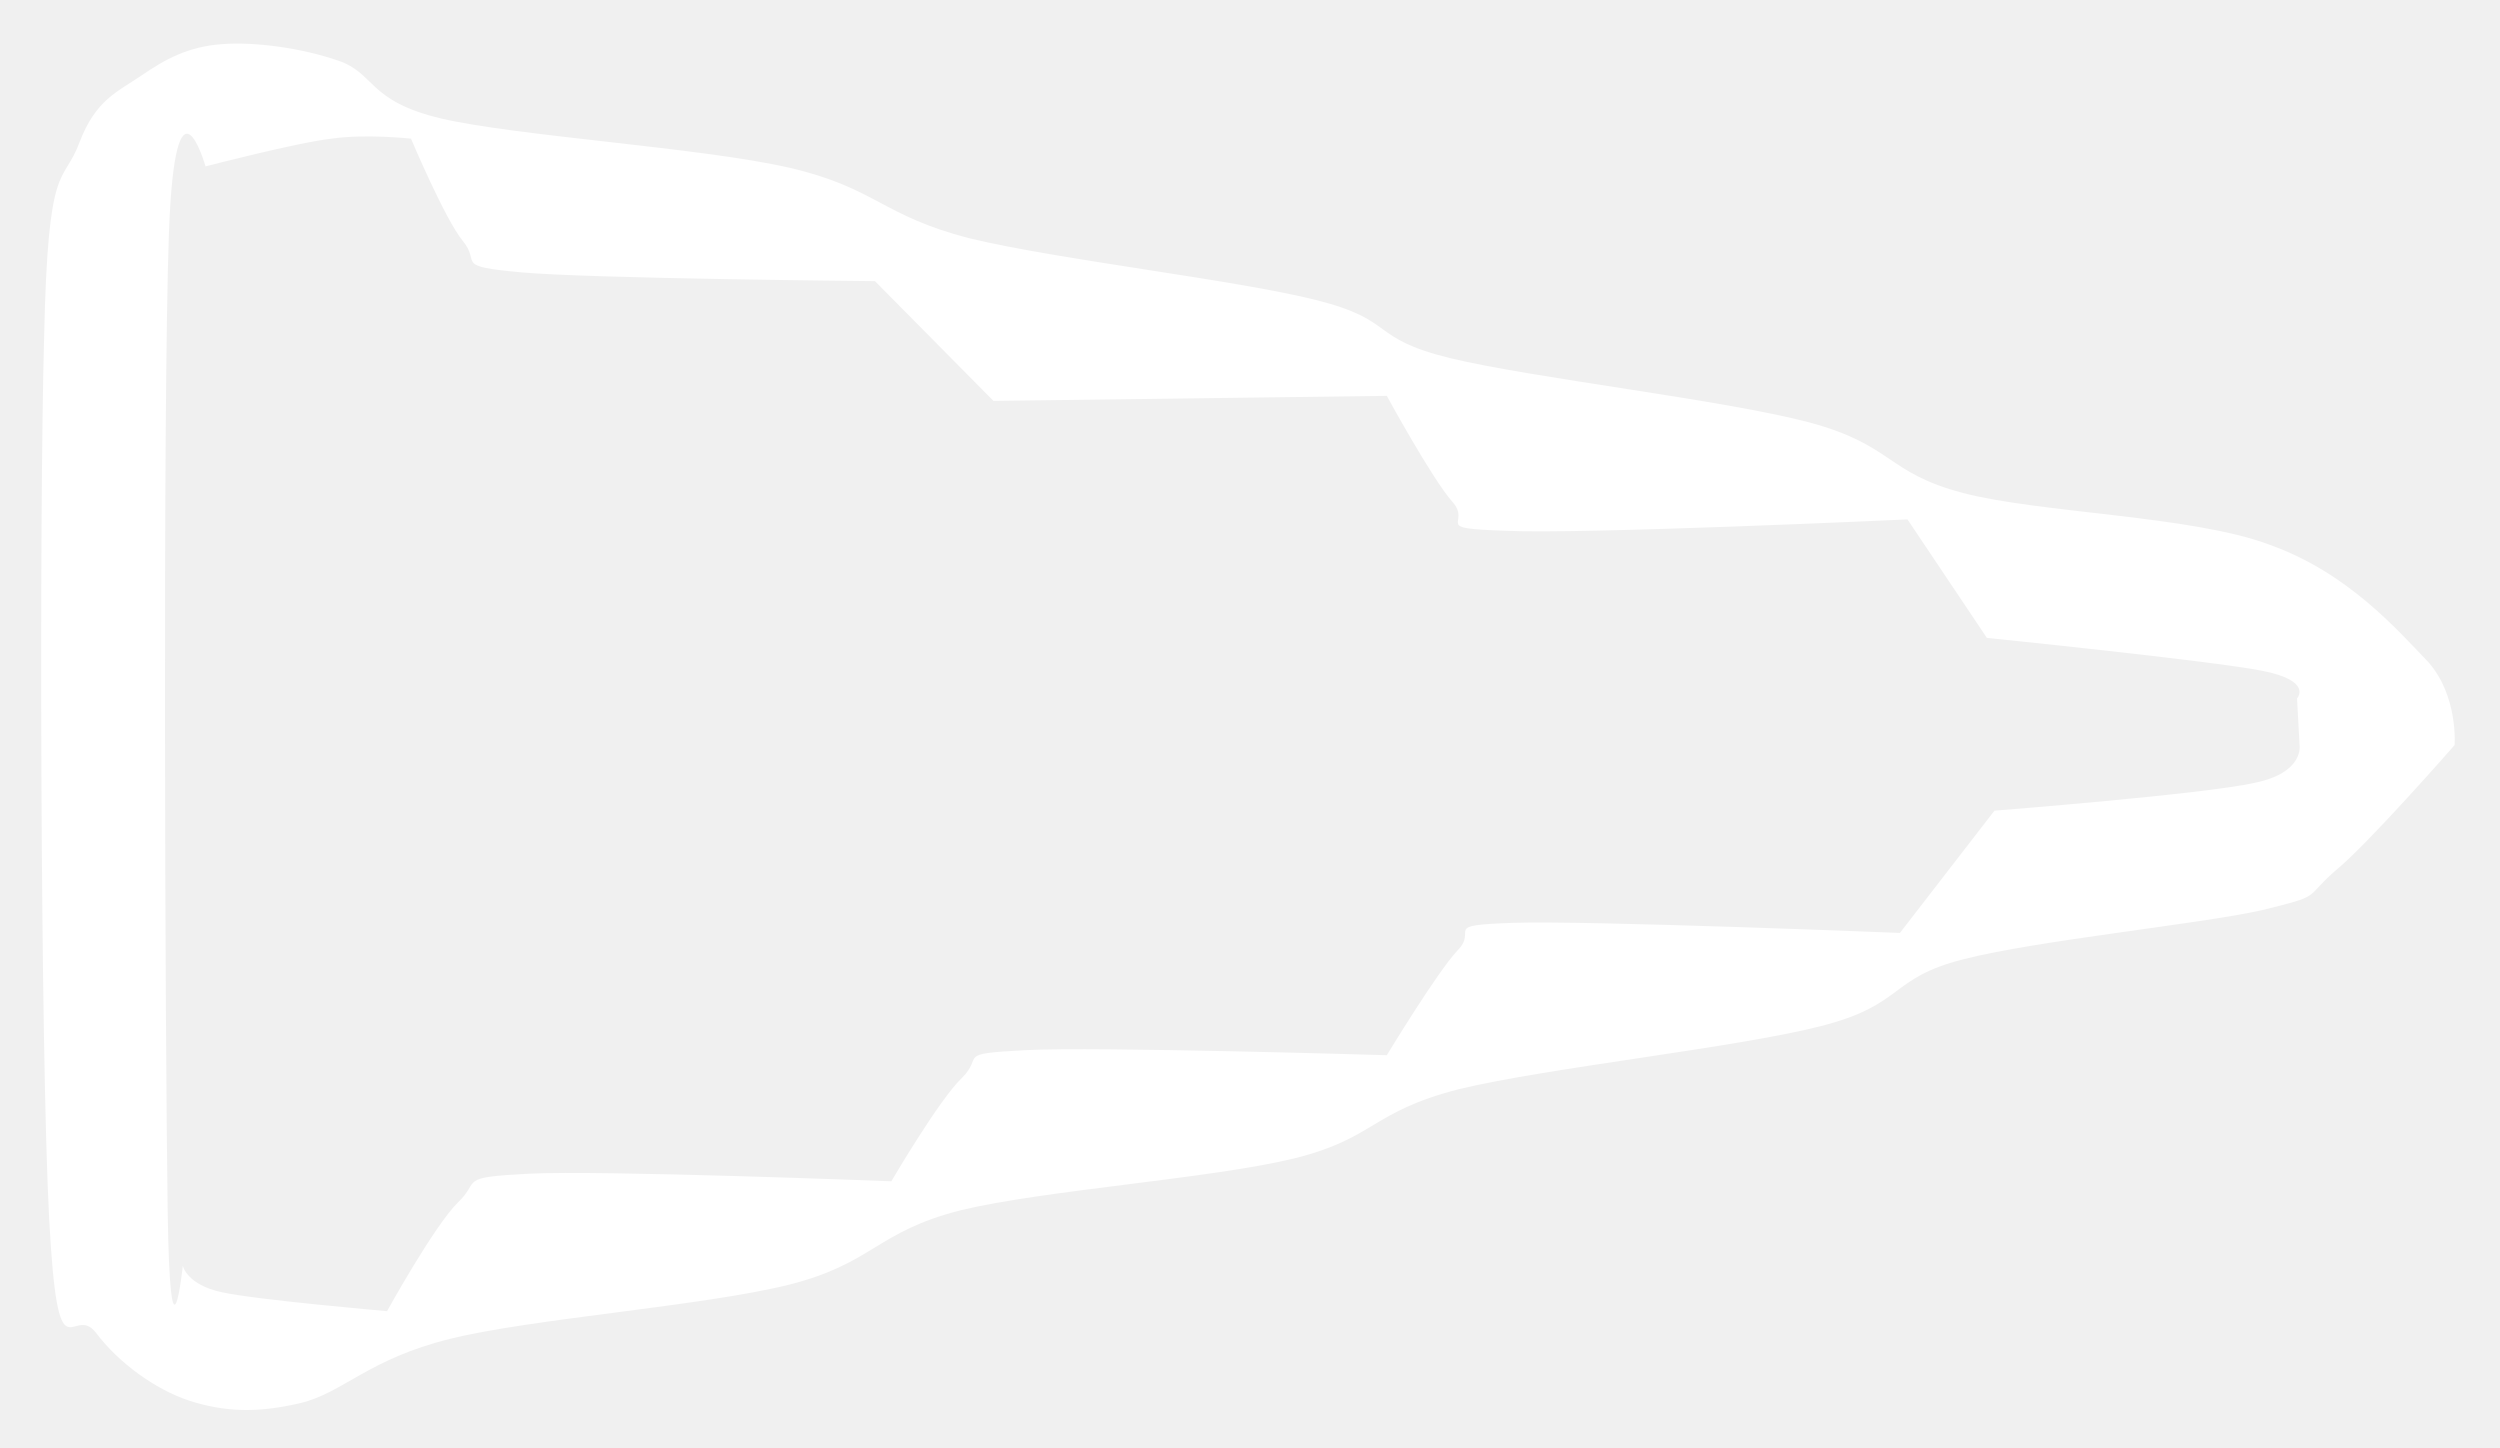
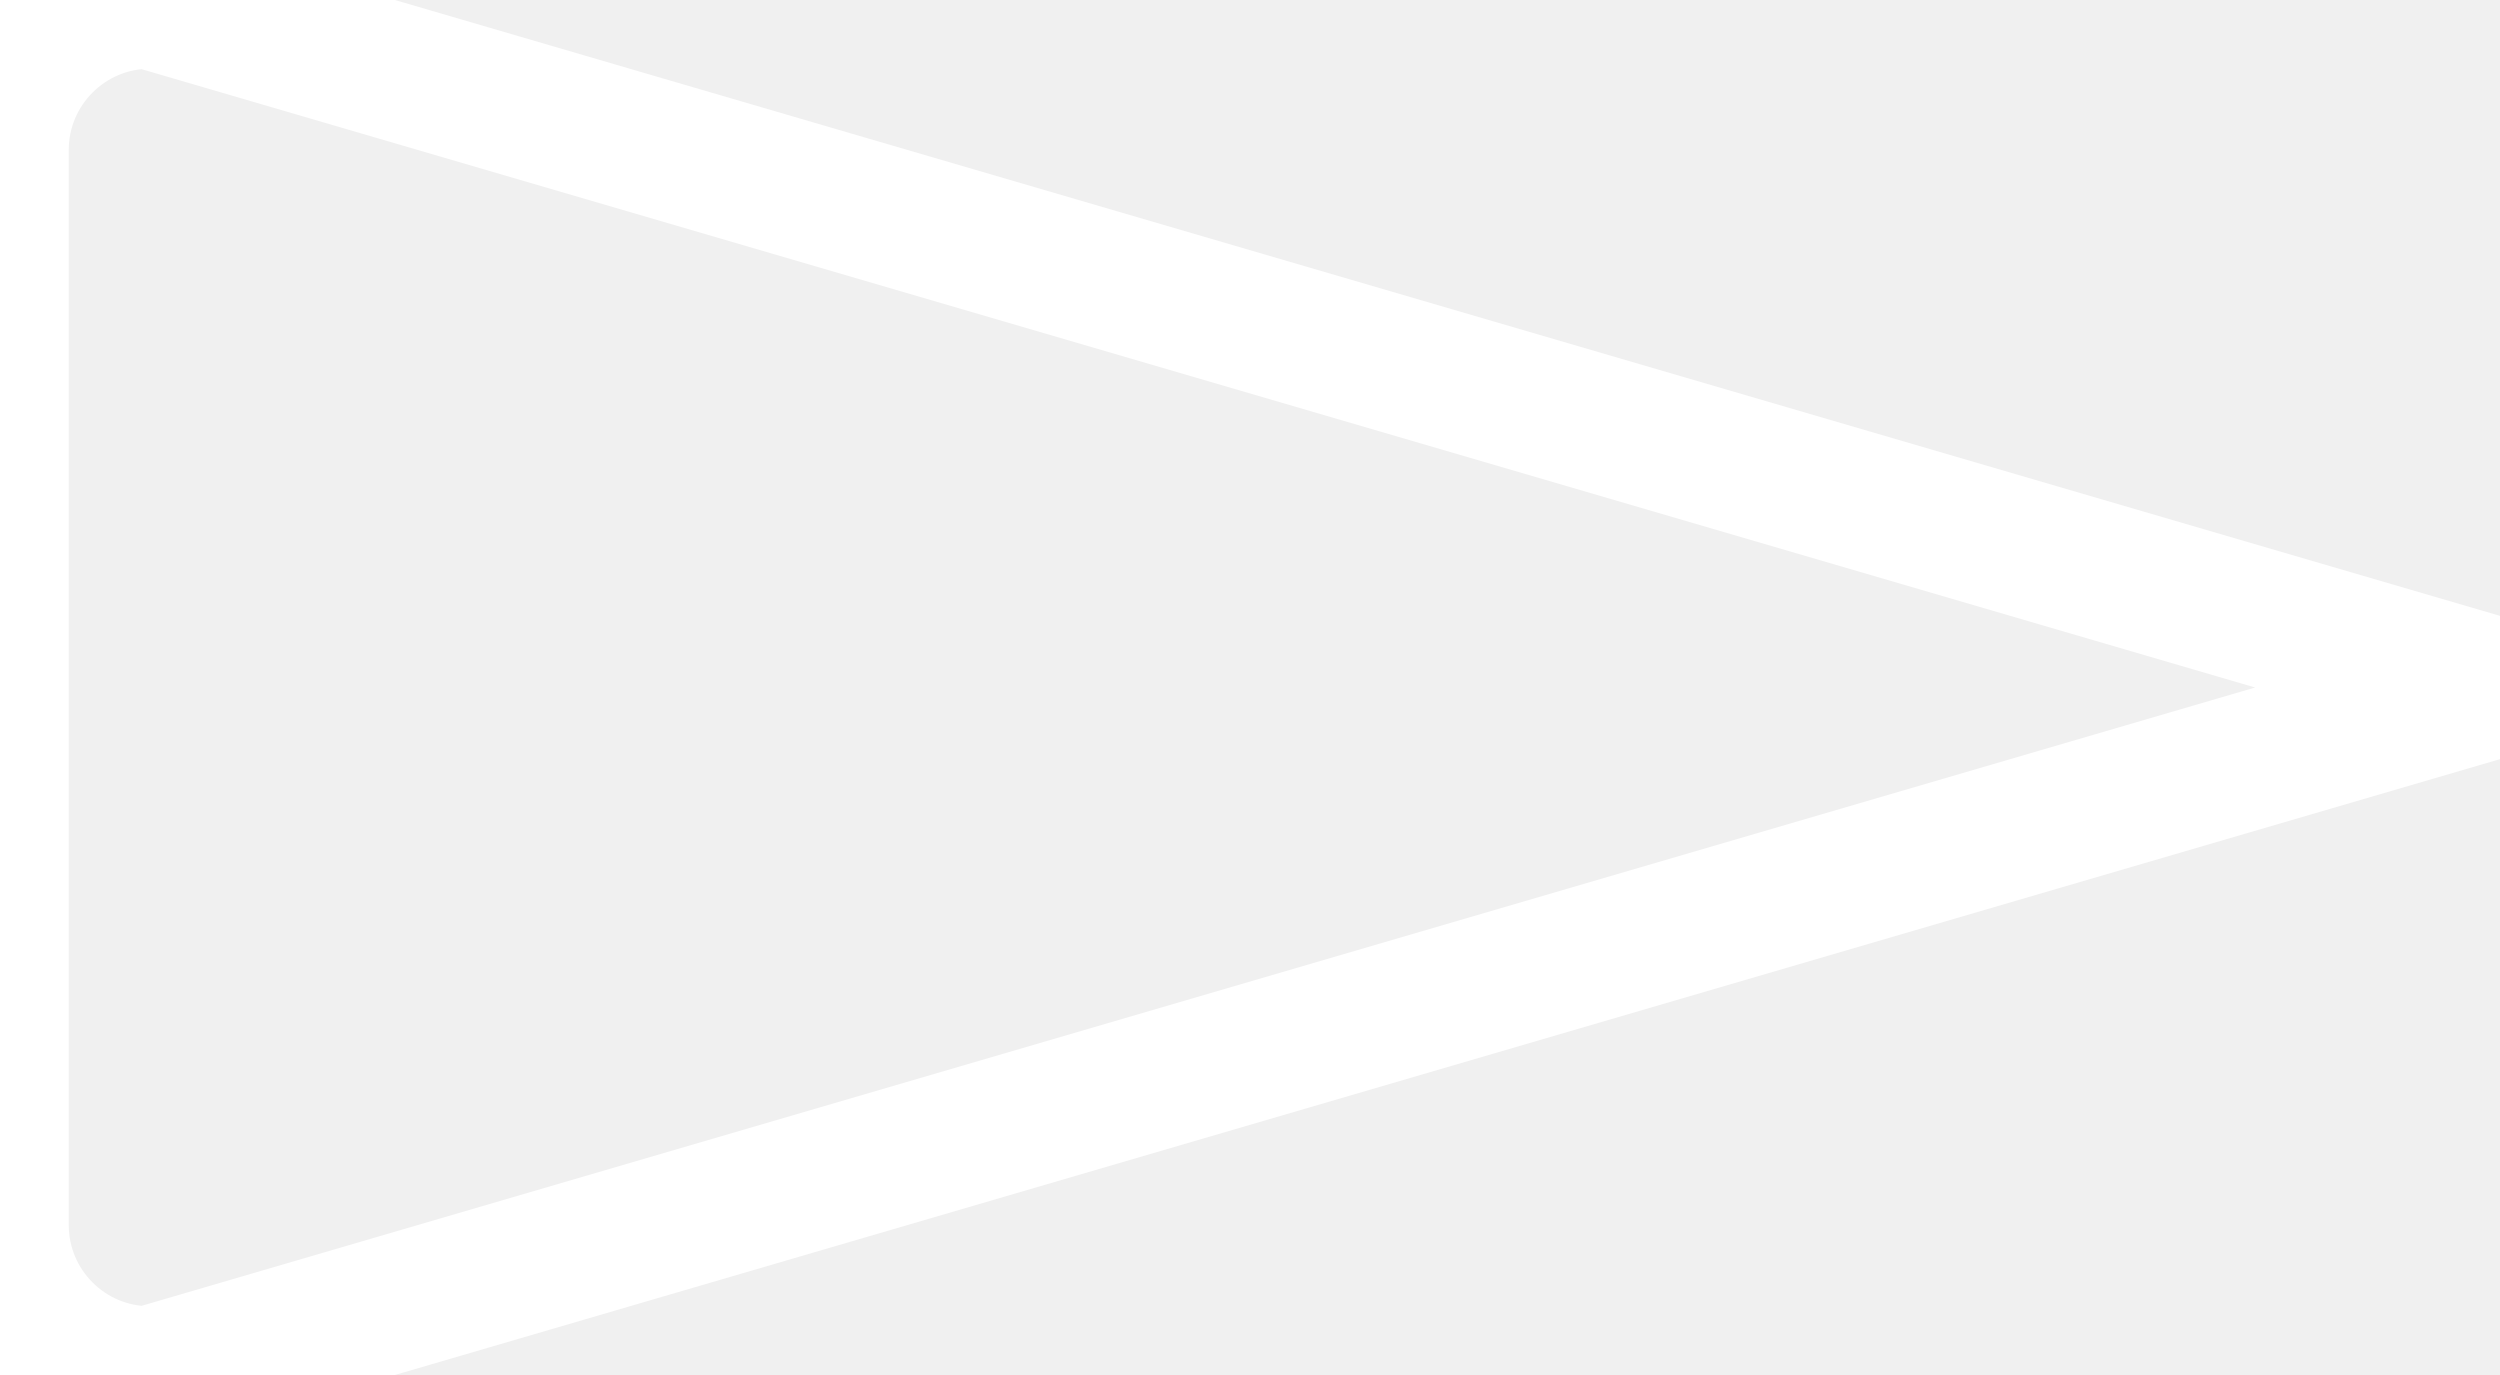
- <svg xmlns="http://www.w3.org/2000/svg" width="19.83" height="11.48" viewBox="3.62 7.71 19.83 11.48">
-   <path d="M5.38 8.06C5.11 8.08 4.93 8.18 4.74 8.31C4.55 8.44 4.38 8.5 4.25 8.84C4.12 9.19 4 8.95 3.97 10.38C3.93 11.8 3.94 16.06 4.01 17.38C4.08 18.69 4.19 18.04 4.38 18.28C4.56 18.52 4.85 18.73 5.12 18.82C5.4 18.91 5.66 18.92 6 18.84C6.34 18.76 6.54 18.49 7.19 18.33C7.83 18.17 9.2 18.07 9.88 17.9C10.55 17.73 10.57 17.48 11.24 17.31C11.9 17.15 13.22 17.06 13.88 16.9C14.53 16.74 14.49 16.53 15.19 16.35C15.89 16.18 17.4 16.02 18.06 15.85C18.73 15.68 18.6 15.47 19.19 15.32C19.77 15.17 21.07 15.04 21.56 14.93C22.05 14.81 21.89 14.84 22.14 14.62C22.4 14.41 23.09 13.62 23.09 13.62C23.09 13.62 23.12 13.23 22.88 12.96C22.63 12.7 22.24 12.25 21.62 12.03C21.01 11.8 19.8 11.78 19.19 11.62C18.58 11.46 18.64 11.24 17.97 11.06C17.29 10.88 15.78 10.71 15.12 10.55C14.47 10.39 14.7 10.25 14.06 10.09C13.43 9.93 12.01 9.77 11.31 9.6C10.61 9.42 10.57 9.2 9.88 9.04C9.18 8.88 7.72 8.79 7.12 8.65C6.53 8.51 6.6 8.29 6.3 8.19C6.01 8.09 5.64 8.04 5.38 8.06ZM6.25 8.81C5.98 8.84 5.25 9.03 5.25 9.03C5.25 9.03 5.01 8.18 4.96 9.56C4.91 10.94 4.93 15.95 4.95 17.31C4.97 18.68 5.07 17.75 5.07 17.75C5.07 17.75 5.1 17.9 5.38 17.96C5.65 18.02 6.69 18.11 6.69 18.11C6.69 18.11 7.06 17.44 7.25 17.25C7.44 17.07 7.24 17.05 7.81 17.02C8.39 16.99 10.69 17.08 10.69 17.08C10.69 17.08 11.07 16.43 11.25 16.26C11.43 16.08 11.19 16.07 11.75 16.04C12.31 16.01 14.62 16.08 14.62 16.08C14.62 16.08 15.02 15.42 15.18 15.25C15.35 15.08 15.04 15.05 15.62 15.03C16.21 15.01 18.69 15.11 18.69 15.11C18.69 15.11 19.44 14.14 19.44 14.14C19.44 14.14 21.1 14.01 21.5 13.92C21.9 13.84 21.86 13.62 21.86 13.62C21.86 13.62 21.84 13.25 21.84 13.25C21.84 13.25 21.97 13.11 21.56 13.03C21.15 12.95 19.38 12.77 19.38 12.77C19.38 12.77 18.75 11.83 18.75 11.83C18.75 11.83 16.16 11.95 15.56 11.92C14.96 11.9 15.3 11.87 15.14 11.69C14.98 11.51 14.62 10.85 14.62 10.85C14.62 10.85 11.5 10.89 11.5 10.89C11.5 10.89 10.56 9.94 10.56 9.94C10.56 9.94 8.29 9.92 7.75 9.87C7.21 9.82 7.44 9.8 7.29 9.62C7.15 9.45 6.88 8.81 6.88 8.81C6.88 8.81 6.52 8.77 6.25 8.81Z" fill="#ffffff" fill-rule="evenodd" fill-opacity="0.973" />
+ <svg xmlns="http://www.w3.org/2000/svg" width="20.00" height="11.00" viewBox="0 0 20.00 11.00">
+   <path d="M1.20 0.00L20.00 5.50L1.20 11.00A1.20 1.20 0 0 1 0.00 9.80V1.20A1.20 1.20 0 0 1 1.20 0.00Z" fill="none" stroke="#ffffff" stroke-width="1.1" stroke-linejoin="round" />
</svg>
